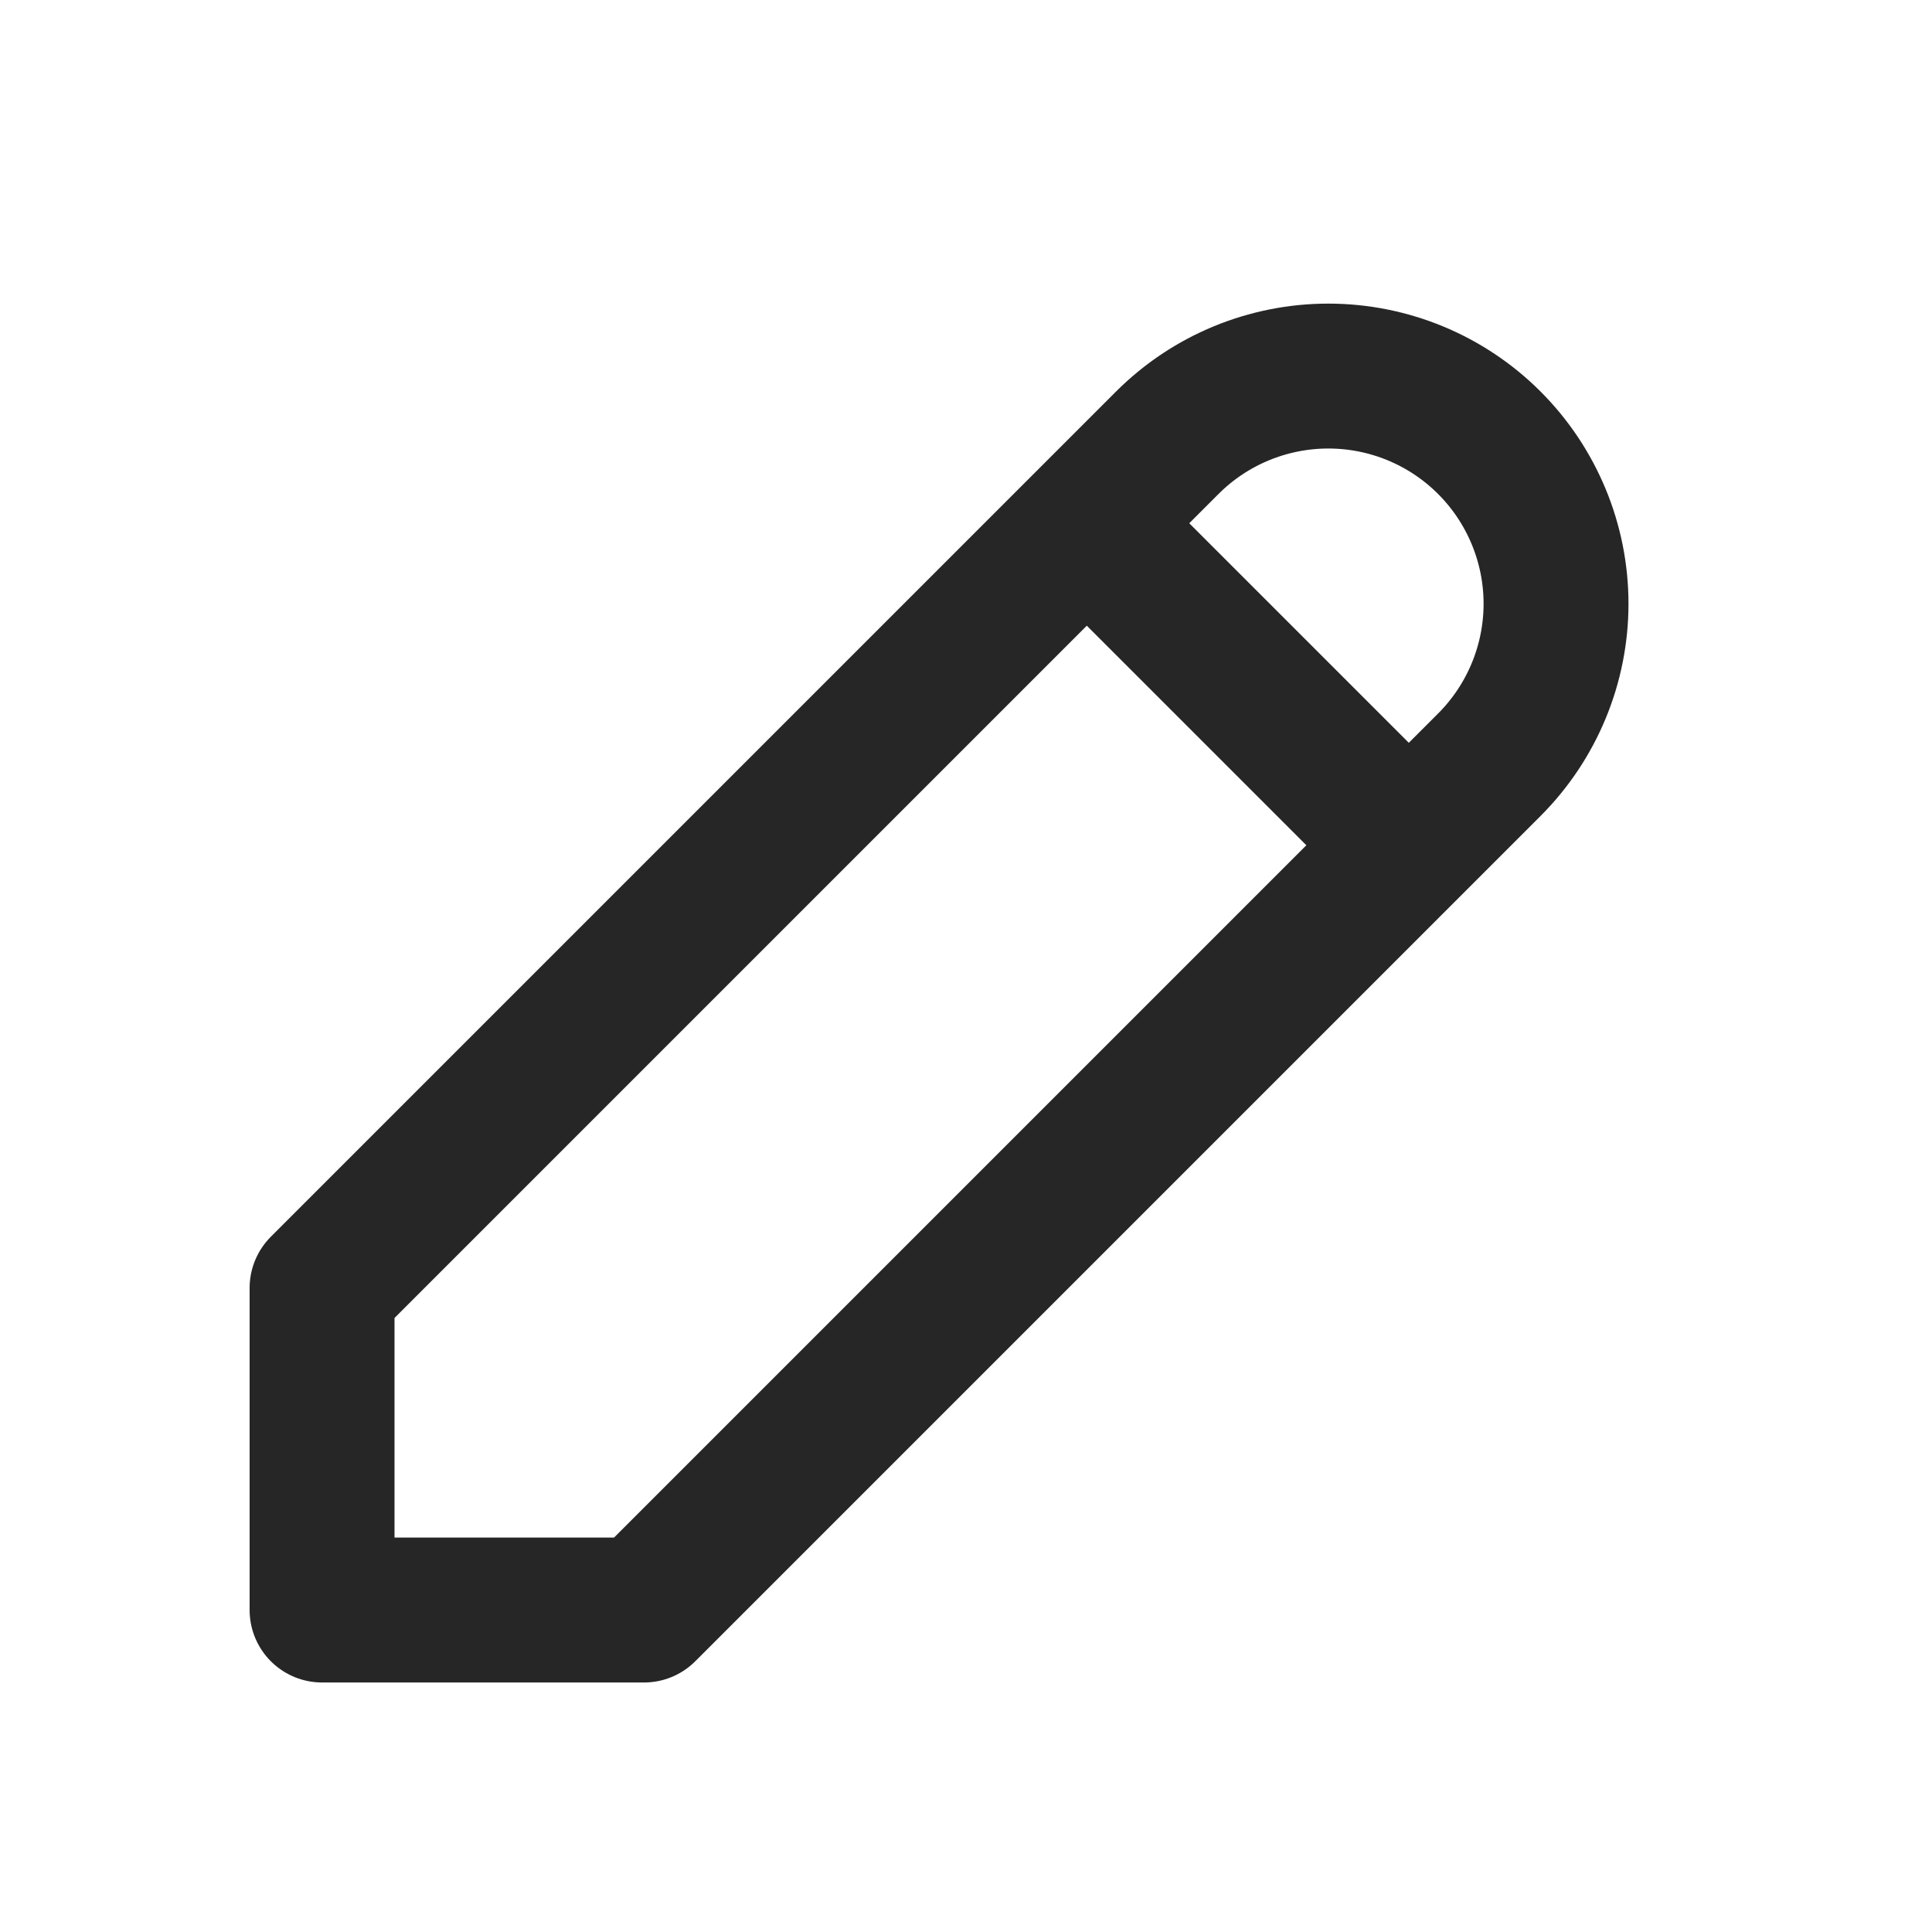
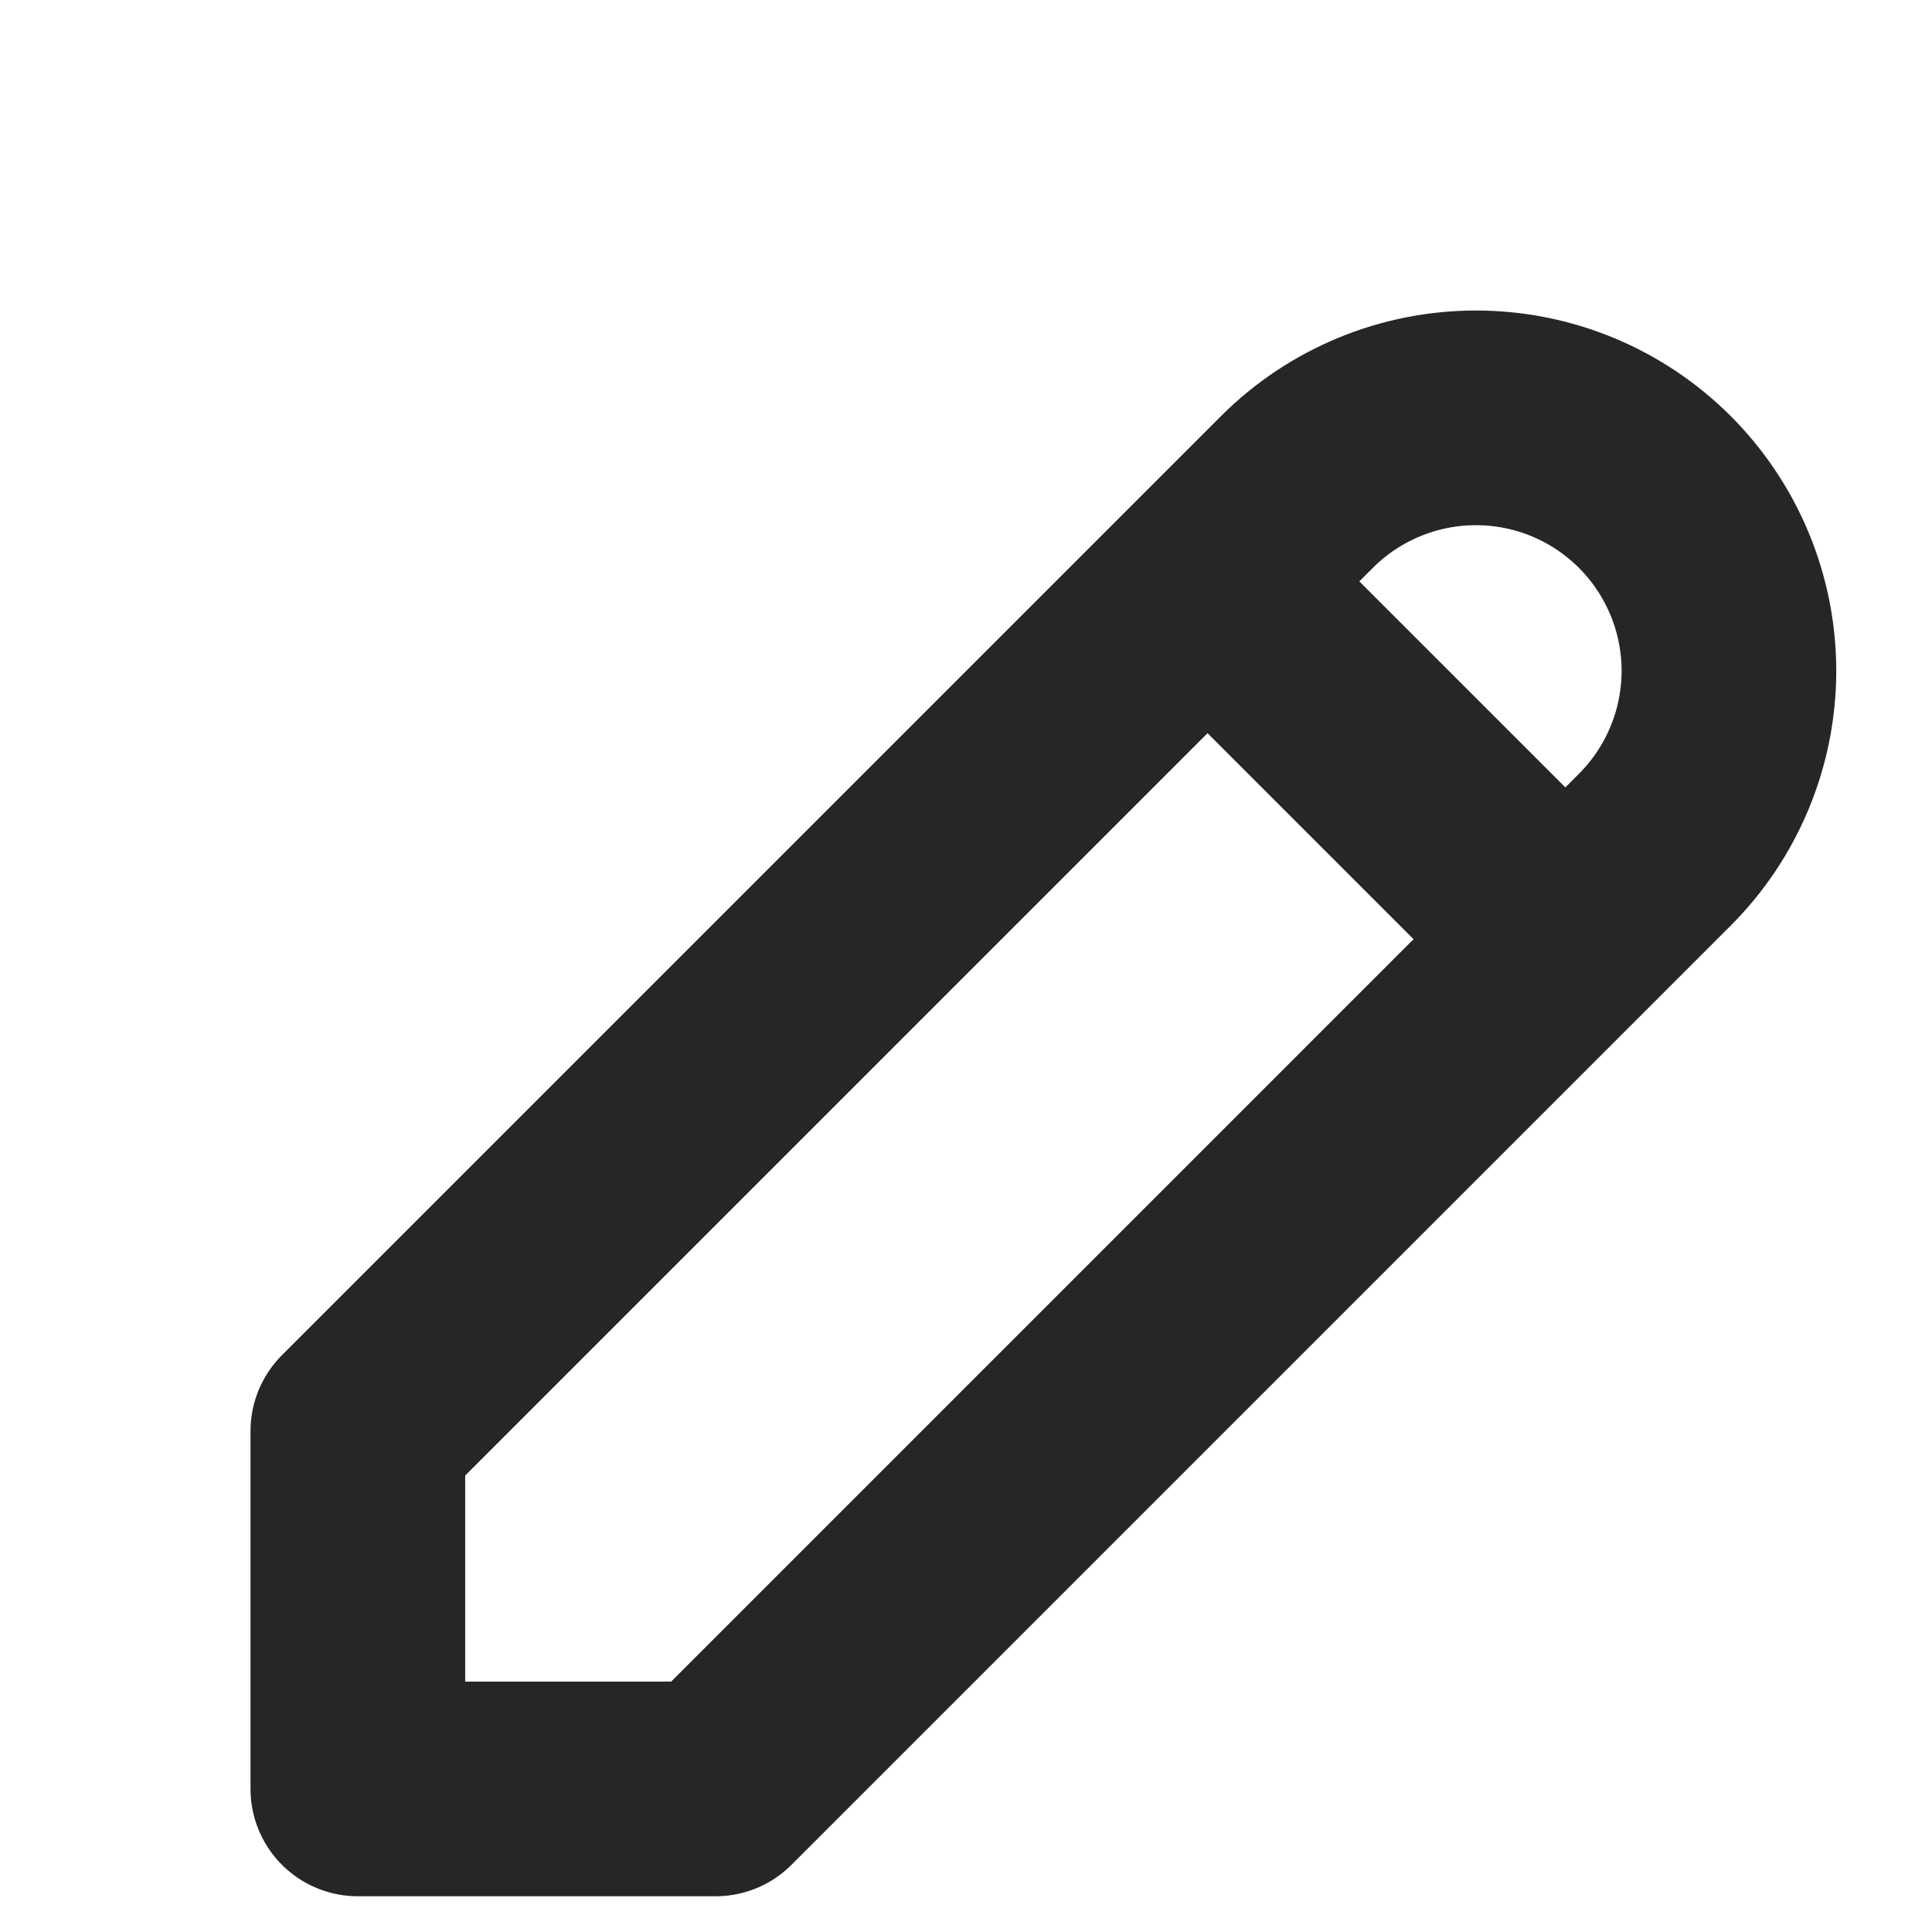
- <svg xmlns="http://www.w3.org/2000/svg" width="20" height="20" viewBox="0 0 20 20" fill="none">
-   <path d="M11.251 5.417L14.584 8.75M3.334 16.667H6.667L15.417 7.917C15.859 7.475 16.108 6.875 16.108 6.25C16.108 5.625 15.859 5.025 15.417 4.583C14.975 4.141 14.376 3.893 13.751 3.893C13.126 3.893 12.526 4.141 12.084 4.583L3.334 13.333V16.667Z" stroke="#262626" stroke-width="1.5" stroke-linecap="round" stroke-linejoin="round" />
+ <svg xmlns="http://www.w3.org/2000/svg" width="20" height="20" viewBox="0 0 18 18" fill="none">
+   <path d="M11.251 5.417L14.584 8.75M3.334 16.667H6.667L15.417 7.917C15.859 7.475 16.108 6.875 16.108 6.25C16.108 5.625 15.859 5.025 15.417 4.583C14.975 4.141 14.376 3.893 13.751 3.893C13.126 3.893 12.526 4.141 12.084 4.583L3.334 13.333V16.667Z" stroke="#262626" stroke-width="2" stroke-linecap="round" stroke-linejoin="round" />
</svg>
